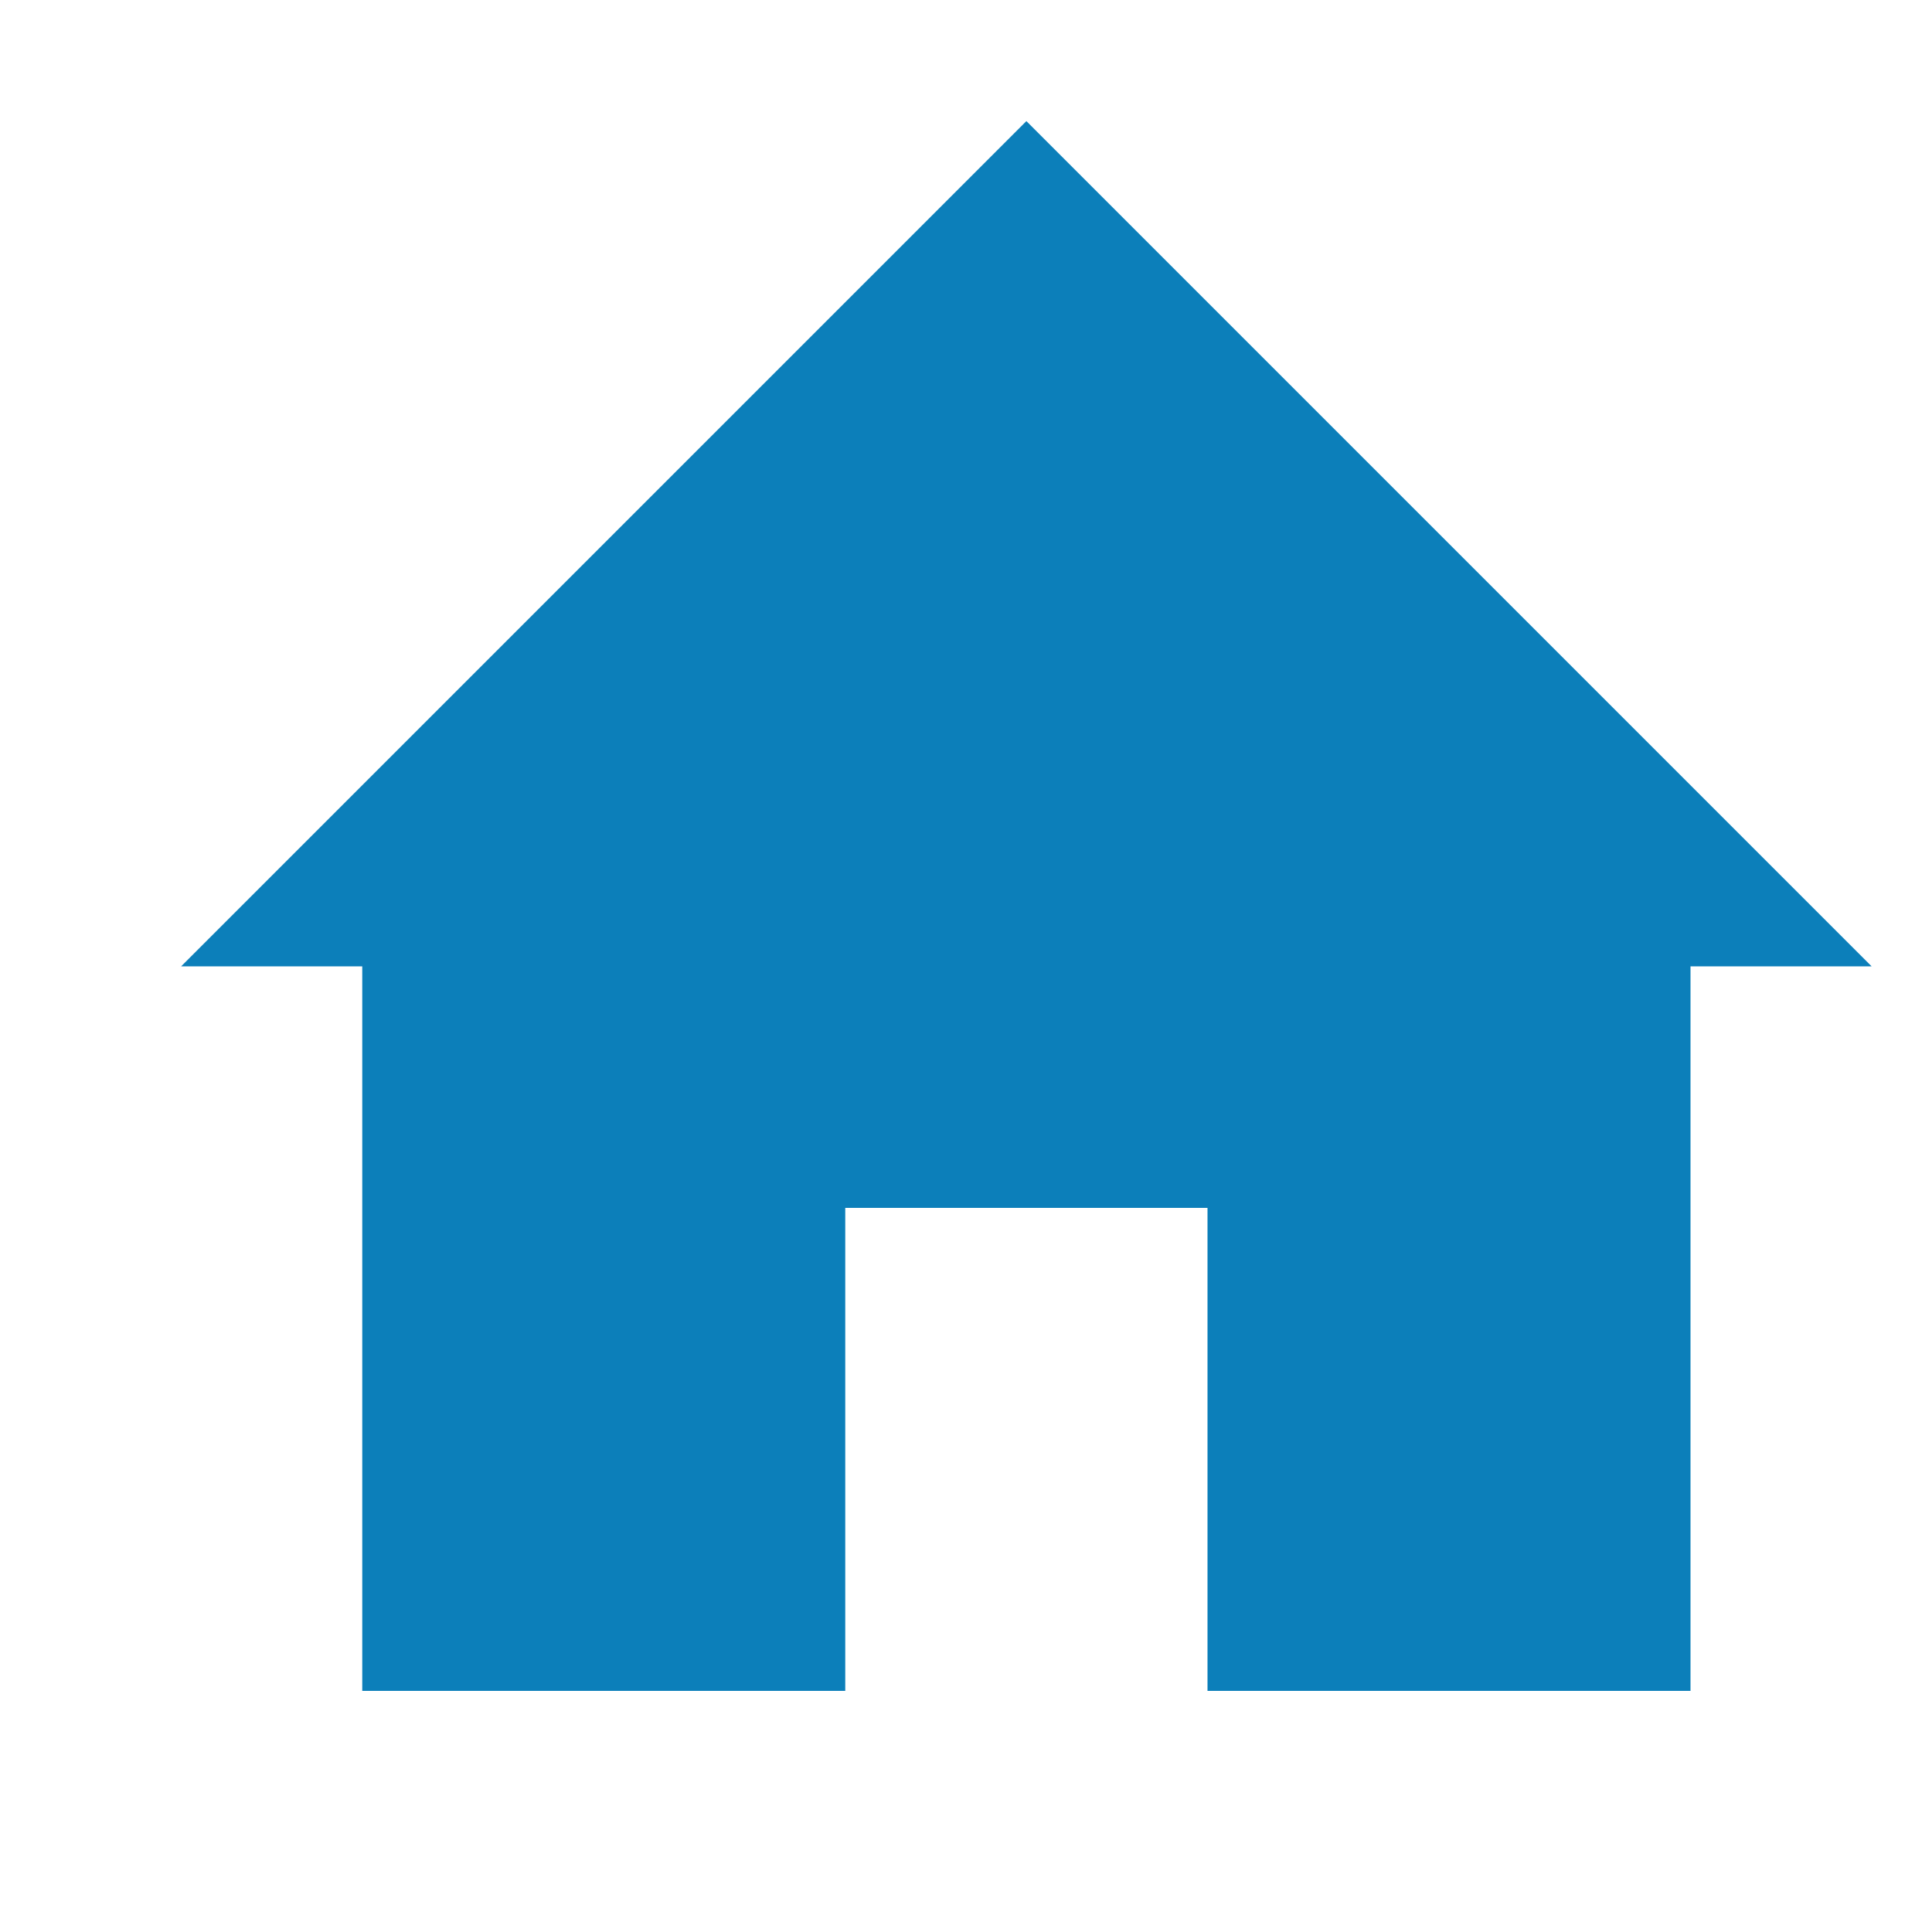
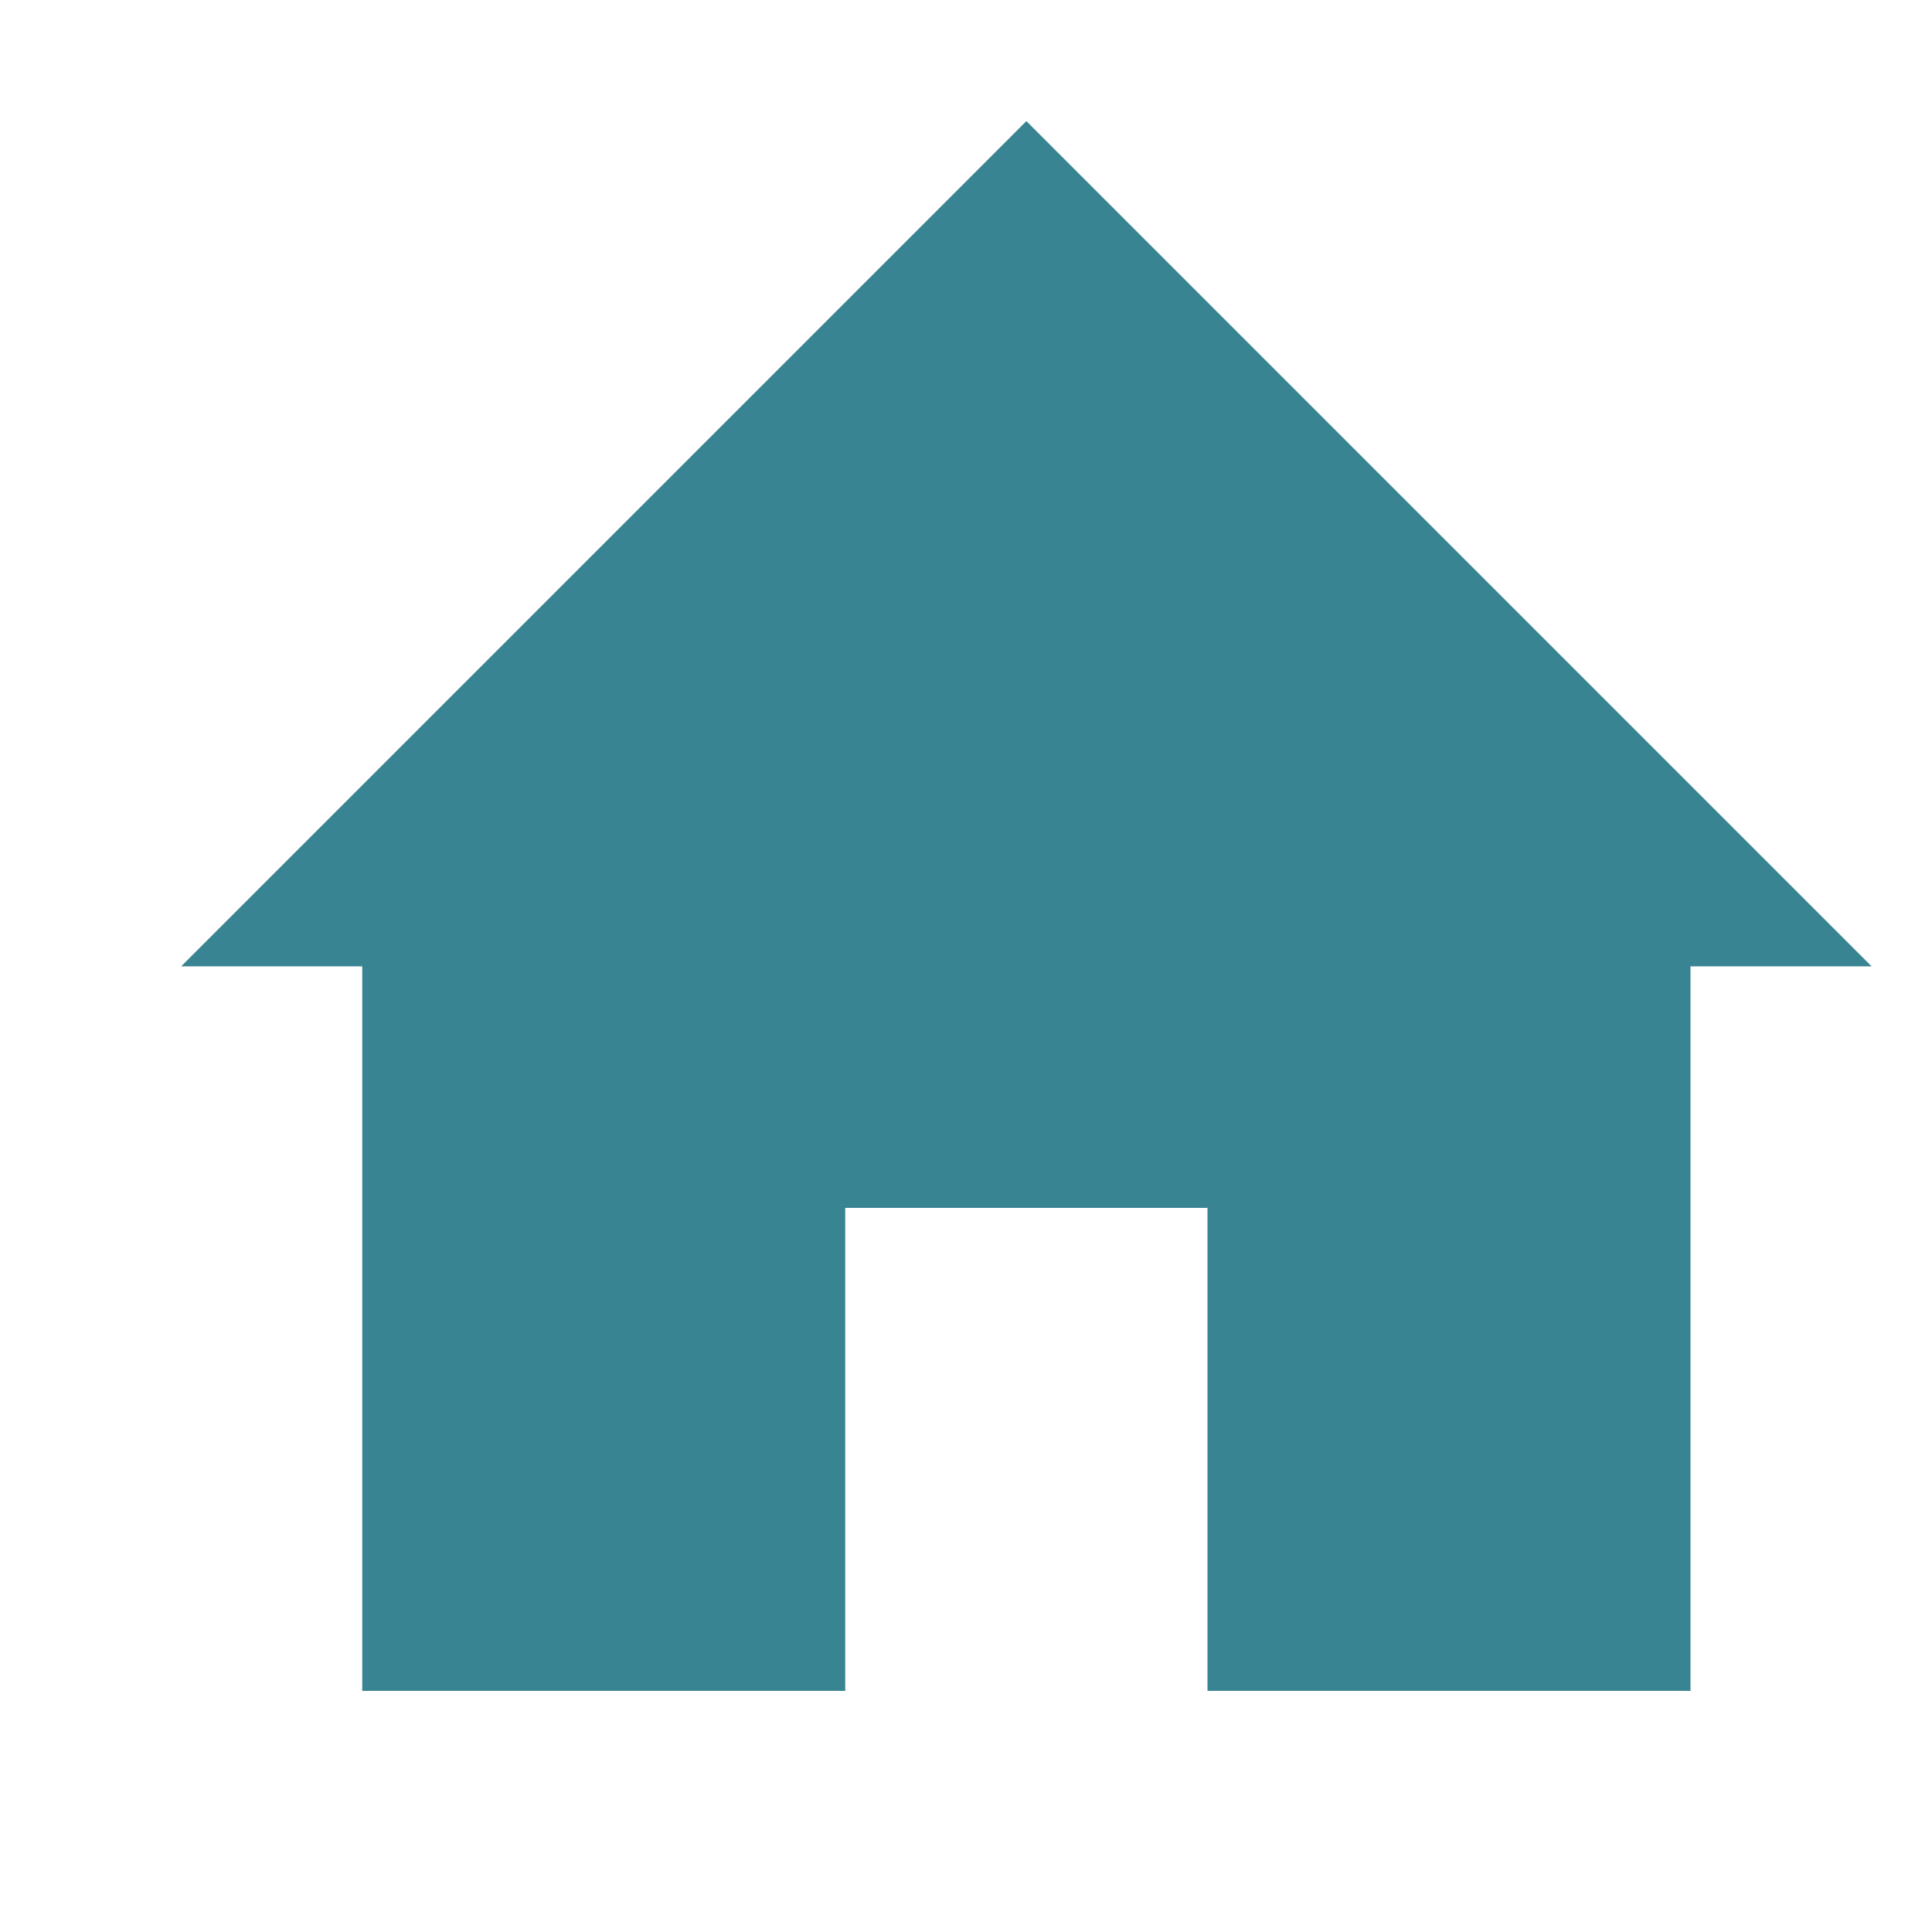
- <svg xmlns="http://www.w3.org/2000/svg" xmlns:ns1="http://www.openswatchbook.org/uri/2009/osb" height="16" id="svg7384" style="enable-background:new" version="1.1" width="16">
+ <svg xmlns="http://www.w3.org/2000/svg" xmlns:ns1="http://www.openswatchbook.org/uri/2009/osb" xmlns:xlink="http://www.w3.org/1999/xlink" height="16" id="svg7384" style="enable-background:new" version="1.1" width="16">
  <defs id="defs7386">
    <linearGradient id="linearGradient5606" ns1:paint="solid">
      <stop id="stop5608" offset="0" style="stop-color:#000000;stop-opacity:1;" />
    </linearGradient>
    <filter color-interpolation-filters="sRGB" id="filter7554">
      <feBlend id="feBlend7556" in2="BackgroundImage" mode="darken" />
    </filter>
+     <clipPath id="clipPath3855" clipPathUnits="userSpaceOnUse">
+       <path style="color:#000000;display:inline;overflow:visible;visibility:visible;fill:#c95724;fill-opacity:1;fill-rule:evenodd;stroke:none;stroke-width:1;marker:none;enable-background:accumulate" d="m 69.625,122.194 -20,17 -6.781,-5.75 0,151.4 -8.562,138.594 c -1.368,22.118 17.84,40 40,40 l 375.719,0 c 22.16,0 41.368,-17.882 40,-40 l -8.562,-138.594 0,-152.806 -11.594,-9.844 -20.031,17 -20.031,-17 -20.031,17 -20,-17 -20.031,17 -20.031,-17 -20,17 -20.031,-17 -20.031,17 -19.906,-16.906 -19.906,16.906 -20,-17 -20.031,17 -20.031,-17 -20,17 -20.031,-17 -20.031,17 -20,-17 -20.031,17 z" id="path3857" />
+     </clipPath>
+     <clipPath id="clipPath-934514917-5">
+       <g transform="translate(0,-1004.362)" id="g17-0">
+         <path d="m -24,13 c 0,1.105 -0.672,2 -1.5,2 -0.828,0 -1.5,-0.895 -1.5,-2 0,-1.105 0.672,-2 1.5,-2 0.828,0 1.5,0.895 1.5,2 z" transform="matrix(15.33333,0,0,11.5,415,878.8622)" id="path19-1" style="fill:#1890d0" />
+       </g>
+     </clipPath>
+     <clipPath id="clipPath-926608780-7">
+       <g transform="translate(0,-1004.362)" id="g12-2">
+         <path d="m -24,13 c 0,1.105 -0.672,2 -1.5,2 -0.828,0 -1.5,-0.895 -1.5,-2 0,-1.105 0.672,-2 1.5,-2 0.828,0 1.5,0.895 1.5,2 z" transform="matrix(15.33333,0,0,11.5,415,878.8622)" id="path14-1" style="fill:#1890d0" />
+       </g>
+     </clipPath>
+     <clipPath id="clipPath-934514917">
+       <g transform="translate(0,-1004.362)" id="g17">
+         <path d="m -24,13 c 0,1.105 -0.672,2 -1.5,2 -0.828,0 -1.5,-0.895 -1.5,-2 0,-1.105 0.672,-2 1.5,-2 0.828,0 1.5,0.895 1.5,2 z" transform="matrix(15.33333,0,0,11.5,415,878.8622)" id="path19" style="fill:#1890d0" />
+       </g>
+     </clipPath>
+     <clipPath id="clipPath-926608780">
+       <g transform="translate(0,-1004.362)" id="g12">
+         <path d="m -24,13 c 0,1.105 -0.672,2 -1.5,2 -0.828,0 -1.5,-0.895 -1.5,-2 0,-1.105 0.672,-2 1.5,-2 0.828,0 1.5,0.895 1.5,2 z" transform="matrix(15.33333,0,0,11.5,415,878.8622)" id="path14" style="fill:#1890d0" />
+       </g>
+     </clipPath>
+     <linearGradient id="linearGradient3764" x1="1" x2="47" gradientUnits="userSpaceOnUse" gradientTransform="matrix(0,-1,1,0,-2e-6,48)">
+       <stop stop-color="#5eb6e8" stop-opacity="1" id="stop7" />
+       <stop offset="1" stop-color="#70bdea" stop-opacity="1" id="stop9" />
+     </linearGradient>
+     <clipPath clipPathUnits="userSpaceOnUse" id="clipPath3890">
+       <g style="fill:#fb803b;fill-opacity:1" id="g3892" transform="translate(-169.089,-42.45523)">
+         <path style="color:#000000;display:inline;overflow:visible;visibility:visible;fill:#fb803b;fill-opacity:1;fill-rule:evenodd;stroke:none;stroke-width:16;marker:none;enable-background:accumulate" d="m 167.981,661.406 c -16.305,0 -29.498,13.194 -29.498,29.5 2.499,19.585 -4.023,20.627 -19.9,29.963 -16.552,11.956 -19.404,11.998 -35.819,2.343 -14.12,-8.153 -32.115,-3.352 -40.267,10.77 l -12.174,21.07 c -8.152,14.12 -3.351,32.114 10.769,40.266 18.087,7.498 15.503,14.06 15.686,32.31 2.064,20.358 0.983,22.992 -15.686,32.305 -14.12,8.153 -18.922,25.679 -10.769,39.8 l 12.174,21.069 c 8.152,14.121 26.147,18.922 40.267,10.77 15.876,-11.735 19.947,-6.528 35.819,2.81 18.036,8.446 19.9,10.931 19.9,29.498 0,16.305 13.193,29.499 29.498,29.499 l 24.348,0 c 16.305,0 29.498,-13.194 29.498,-29.499 -2.511,-19.281 4.353,-20.404 19.9,-29.732 16.539,-12.133 19.324,-12.278 35.819,-2.575 14.12,8.152 32.115,3.351 40.267,-10.77 l 12.174,-21.069 c 8.152,-14.122 3.351,-31.647 -10.769,-39.8 -18.088,-7.496 -15.503,-14.058 -15.686,-32.305 -2.064,-20.36 -0.983,-22.994 15.685,-32.31 14.12,-8.152 18.922,-26.147 10.769,-40.266 l -12.174,-21.07 c -8.152,-14.122 -26.147,-18.923 -40.267,-10.77 -15.85,12.207 -19.744,7.113 -35.819,-2.343 -18.292,-8.525 -19.9,-11.152 -19.9,-29.963 0,-16.305 -13.193,-29.5 -29.498,-29.5 z" id="path3894" />
+         <path id="path3896" d="m 167.981,661.406 c -16.305,0 -29.498,13.194 -29.498,29.5 2.499,19.585 -4.023,20.627 -19.9,29.963 -16.552,11.956 -19.404,11.998 -35.819,2.343 -14.12,-8.153 -32.115,-3.352 -40.267,10.77 l -12.174,21.07 c -8.152,14.12 -3.351,32.114 10.769,40.266 18.087,7.498 15.503,14.06 15.686,32.31 2.064,20.358 0.983,22.992 -15.686,32.305 -14.12,8.153 -18.922,25.679 -10.769,39.8 l 12.174,21.069 c 8.152,14.121 26.147,18.922 40.267,10.77 15.876,-11.735 19.947,-6.528 35.819,2.81 18.036,8.446 19.9,10.931 19.9,29.498 0,16.305 13.193,29.499 29.498,29.499 l 24.348,0 c 16.305,0 29.498,-13.194 29.498,-29.499 -2.511,-19.281 4.353,-20.404 19.9,-29.732 16.539,-12.133 19.324,-12.278 35.819,-2.575 14.12,8.152 32.115,3.351 40.267,-10.77 l 12.174,-21.069 c 8.152,-14.122 3.351,-31.647 -10.769,-39.8 -18.088,-7.496 -15.503,-14.058 -15.686,-32.305 -2.064,-20.36 -0.983,-22.994 15.685,-32.31 14.12,-8.152 18.922,-26.147 10.769,-40.266 l -12.174,-21.07 c -8.152,-14.122 -26.147,-18.923 -40.267,-10.77 -15.85,12.207 -19.744,7.113 -35.819,-2.343 -18.292,-8.525 -19.9,-11.152 -19.9,-29.963 0,-16.305 -13.193,-29.5 -29.498,-29.5 z" style="color:#000000;display:inline;overflow:visible;visibility:visible;fill:#fb803b;fill-opacity:1;fill-rule:evenodd;stroke:none;stroke-width:16;marker:none;enable-background:accumulate" />
+         <path style="color:#000000;display:inline;overflow:visible;visibility:visible;fill:#fb803b;fill-opacity:1;fill-rule:evenodd;stroke:none;stroke-width:16;marker:none;enable-background:accumulate" d="m 167.981,661.406 c -16.305,0 -29.498,13.194 -29.498,29.5 2.499,19.585 -4.023,20.627 -19.9,29.963 -16.552,11.956 -19.404,11.998 -35.819,2.343 -14.12,-8.153 -32.115,-3.352 -40.267,10.77 l -12.174,21.07 c -8.152,14.12 -3.351,32.114 10.769,40.266 18.087,7.498 15.503,14.06 15.686,32.31 2.064,20.358 0.983,22.992 -15.686,32.305 -14.12,8.153 -18.922,25.679 -10.769,39.8 l 12.174,21.069 c 8.152,14.121 26.147,18.922 40.267,10.77 15.876,-11.735 19.947,-6.528 35.819,2.81 18.036,8.446 19.9,10.931 19.9,29.498 0,16.305 13.193,29.499 29.498,29.499 l 24.348,0 c 16.305,0 29.498,-13.194 29.498,-29.499 -2.511,-19.281 4.353,-20.404 19.9,-29.732 16.539,-12.133 19.324,-12.278 35.819,-2.575 14.12,8.152 32.115,3.351 40.267,-10.77 l 12.174,-21.069 c 8.152,-14.122 3.351,-31.647 -10.769,-39.8 -18.088,-7.496 -15.503,-14.058 -15.686,-32.305 -2.064,-20.36 -0.983,-22.994 15.685,-32.31 14.12,-8.152 18.922,-26.147 10.769,-40.266 l -12.174,-21.07 c -8.152,-14.122 -26.147,-18.923 -40.267,-10.77 -15.85,12.207 -19.744,7.113 -35.819,-2.343 -18.292,-8.525 -19.9,-11.152 -19.9,-29.963 0,-16.305 -13.193,-29.5 -29.498,-29.5 z" id="path3898" />
+       </g>
+     </clipPath>
+     <clipPath clipPathUnits="userSpaceOnUse" id="clipPath3872">
+       <path style="color:#000000;display:inline;overflow:visible;visibility:visible;fill:#fb803b;fill-opacity:1;fill-rule:evenodd;stroke:none;stroke-width:16;marker:none;enable-background:accumulate" d="m 302.909,244.008 c -7.955,0 -14.392,6.438 -14.392,14.393 1.22,9.556 -1.963,10.064 -9.709,14.619 -8.076,5.833 -9.468,5.854 -17.476,1.143 -6.889,-3.978 -15.669,-1.635 -19.647,5.255 l -5.94,10.28 c -3.978,6.889 -1.635,15.669 5.254,19.646 8.825,3.658 7.564,6.86 7.653,15.764 1.007,9.933 0.48,11.218 -7.653,15.762 -6.889,3.978 -9.232,12.529 -5.254,19.419 l 5.94,10.28 c 3.978,6.89 12.757,9.232 19.647,5.255 7.746,-5.725 9.732,-3.185 17.476,1.371 8.8,4.121 9.709,5.333 9.709,14.392 0,7.955 6.437,14.393 14.392,14.393 l 11.879,0 c 7.955,0 14.392,-6.438 14.392,-14.393 -1.225,-9.407 2.124,-9.955 9.709,-14.507 8.069,-5.92 9.428,-5.99 17.476,-1.257 6.889,3.978 15.669,1.635 19.647,-5.255 l 5.94,-10.28 c 3.978,-6.89 1.635,-15.441 -5.254,-19.419 -8.825,-3.657 -7.564,-6.859 -7.653,-15.762 -1.007,-9.934 -0.479,-11.219 7.653,-15.764 6.89,-3.978 9.232,-12.757 5.254,-19.646 l -5.94,-10.28 c -3.978,-6.89 -12.757,-9.233 -19.647,-5.255 -7.733,5.956 -9.634,3.471 -17.476,-1.143 -8.925,-4.159 -9.709,-5.441 -9.709,-14.619 0,-7.956 -6.437,-14.393 -14.392,-14.393 z" id="path3874" />
+     </clipPath>
+     <clipPath clipPathUnits="userSpaceOnUse" id="clipPath3845">
+       <path id="path3847" d="m 416.183,301.685 0,162.276 c 0,8.706 -7.009,15.714 -15.714,15.714 l -240.147,0 c -8.706,0 -15.714,-7.009 -15.714,-15.714 l 0,-162.276 z" style="color:#000000;display:inline;overflow:visible;visibility:visible;fill:#ce8757;fill-opacity:1;fill-rule:evenodd;stroke:none;stroke-width:46.6;marker:none;enable-background:accumulate" />
+     </clipPath>
+     <linearGradient xlink:href="#linearGradient3837" id="linearGradient3835" x1="-522.857" y1="15.664" x2="402.874" y2="464.236" gradientUnits="userSpaceOnUse" />
+     <clipPath id="clipPath3891" clipPathUnits="userSpaceOnUse">
+       <path style="color:#000000;display:inline;overflow:visible;visibility:visible;fill:#385a5a;fill-opacity:1;fill-rule:evenodd;stroke:none;stroke-width:16;marker:none;enable-background:accumulate" d="m 14.93,1019.952 c -1.088,0 -1.969,0.881 -1.969,1.969 0.167,1.307 -0.269,1.377 -1.328,2 -1.105,0.798 -1.295,0.801 -2.391,0.156 -0.942,-0.544 -2.143,-0.224 -2.688,0.719 l -0.812,1.406 c -0.544,0.942 -0.224,2.143 0.719,2.688 1.207,0.5 1.035,0.938 1.047,2.156 0.138,1.359 0.066,1.535 -1.047,2.156 -0.942,0.544 -1.263,1.714 -0.719,2.656 l 0.812,1.406 c 0.544,0.942 1.745,1.263 2.688,0.719 1.06,-0.783 1.331,-0.436 2.391,0.188 1.204,0.564 1.328,0.73 1.328,1.969 0,1.088 0.881,1.969 1.969,1.969 l 1.625,0 c 1.088,0 1.969,-0.881 1.969,-1.969 -0.168,-1.287 0.29,-1.362 1.328,-1.984 1.104,-0.81 1.29,-0.82 2.391,-0.172 0.942,0.544 2.143,0.224 2.688,-0.719 l 0.812,-1.406 c 0.544,-0.943 0.224,-2.112 -0.719,-2.656 -1.207,-0.5 -1.035,-0.938 -1.047,-2.156 -0.138,-1.359 -0.066,-1.535 1.047,-2.156 0.942,-0.544 1.263,-1.745 0.719,-2.688 l -0.812,-1.406 c -0.544,-0.943 -1.745,-1.263 -2.688,-0.719 -1.058,0.815 -1.318,0.475 -2.391,-0.156 -1.221,-0.569 -1.328,-0.744 -1.328,-2 0,-1.088 -0.881,-1.969 -1.969,-1.969 z" id="path3893" />
+     </clipPath>
+     <linearGradient id="linearGradient3783-6">
+       <stop id="stop3785-8" offset="0" style="stop-color:#000000;stop-opacity:1;" />
+       <stop id="stop3787-8" offset="1" style="stop-color:#fb5549;stop-opacity:0;" />
+     </linearGradient>
+     <linearGradient gradientUnits="userSpaceOnUse" y2="1369.831" x2="-1068.817" y1="379.882" x1="-3045.61" id="linearGradient3789-6" xlink:href="#linearGradient3783-6" />
+     <clipPath id="clipPath3793-8" clipPathUnits="userSpaceOnUse">
+       <circle r="762.857" cy="872.362" cx="-1700" style="fill:#fb5549;fill-opacity:1;fill-rule:evenodd;stroke:none" id="path3795-3" />
+     </clipPath>
+     <clipPath clipPathUnits="userSpaceOnUse" id="clipPath3899">
+       <path id="path3901" d="m 54.286,83.429 407.143,0 c 16.62,0 30,13.38 30,30 0,48.333 -4.286,96.667 -4.286,145 l 0,145 c 0,16.62 -13.38,30 -30,30 l -397.143,0 c -16.62,0 -30,-13.38 -30,-30 l 0,-145 c 0,-48.333 -5.714,-96.667 -5.714,-145 0,-16.62 13.38,-30 30,-30 z" style="color:#000000;display:inline;overflow:visible;visibility:visible;fill:#1cc1c1;fill-opacity:1;fill-rule:evenodd;stroke:none;stroke-width:46.6;marker:none;enable-background:accumulate" />
+     </clipPath>
+     <linearGradient xlink:href="#linearGradient3889" id="linearGradient3895" x1="-217.5" y1="-22.843" x2="470.714" y2="420.014" gradientUnits="userSpaceOnUse" />
+     <clipPath clipPathUnits="userSpaceOnUse" id="clipPath3793">
+       <circle r="762.857" cy="872.362" cx="-1700" id="path3795" style="fill:#fb5549;fill-opacity:1;fill-rule:evenodd;stroke:none" />
+     </clipPath>
+     <linearGradient id="linearGradient3889">
+       <stop style="stop-color:#000000;stop-opacity:1;" offset="0" id="stop3891" />
+       <stop style="stop-color:#000000;stop-opacity:0;" offset="1" id="stop3893" />
+     </linearGradient>
+     <linearGradient id="linearGradient3837">
+       <stop id="stop3839" offset="0" style="stop-color:#000000;stop-opacity:0.648" />
+       <stop id="stop3841" offset="1" style="stop-color:#000000;stop-opacity:0;" />
+     </linearGradient>
+     <clipPath clipPathUnits="userSpaceOnUse" id="clipPath3855-6">
+       <path id="path3857-7" d="m 69.625,122.194 -20,17 -6.781,-5.75 0,151.4 -8.562,138.594 c -1.368,22.118 17.84,40 40,40 l 375.719,0 c 22.16,0 41.368,-17.882 40,-40 l -8.562,-138.594 0,-152.806 -11.594,-9.844 -20.031,17 -20.031,-17 -20.031,17 -20,-17 -20.031,17 -20.031,-17 -20,17 -20.031,-17 -20.031,17 -19.906,-16.906 -19.906,16.906 -20,-17 -20.031,17 -20.031,-17 -20,17 -20.031,-17 -20.031,17 -20,-17 -20.031,17 z" style="color:#000000;display:inline;overflow:visible;visibility:visible;fill:#c95724;fill-opacity:1;fill-rule:evenodd;stroke:none;stroke-width:1;marker:none;enable-background:accumulate" />
+     </clipPath>
+     <clipPath id="clipPath-934514917-5-3">
+       <g id="g17-0-8" transform="translate(0,-1004.362)">
+         <path style="fill:#1890d0" id="path19-1-8" transform="matrix(15.33333,0,0,11.5,415,878.8622)" d="m -24,13 c 0,1.105 -0.672,2 -1.5,2 -0.828,0 -1.5,-0.895 -1.5,-2 0,-1.105 0.672,-2 1.5,-2 0.828,0 1.5,0.895 1.5,2 z" />
+       </g>
+     </clipPath>
+     <clipPath id="clipPath-926608780-7-0">
+       <g id="g12-2-5" transform="translate(0,-1004.362)">
+         <path style="fill:#1890d0" id="path14-1-7" transform="matrix(15.33333,0,0,11.5,415,878.8622)" d="m -24,13 c 0,1.105 -0.672,2 -1.5,2 -0.828,0 -1.5,-0.895 -1.5,-2 0,-1.105 0.672,-2 1.5,-2 0.828,0 1.5,0.895 1.5,2 z" />
+       </g>
+     </clipPath>
+     <clipPath id="clipPath-934514917-0">
+       <g id="g17-1" transform="translate(0,-1004.362)">
+         <path style="fill:#1890d0" id="path19-4" transform="matrix(15.33333,0,0,11.5,415,878.8622)" d="m -24,13 c 0,1.105 -0.672,2 -1.5,2 -0.828,0 -1.5,-0.895 -1.5,-2 0,-1.105 0.672,-2 1.5,-2 0.828,0 1.5,0.895 1.5,2 z" />
+       </g>
+     </clipPath>
+     <clipPath id="clipPath-926608780-9">
+       <g id="g12-3" transform="translate(0,-1004.362)">
+         <path style="fill:#1890d0" id="path14-6" transform="matrix(15.33333,0,0,11.5,415,878.8622)" d="m -24,13 c 0,1.105 -0.672,2 -1.5,2 -0.828,0 -1.5,-0.895 -1.5,-2 0,-1.105 0.672,-2 1.5,-2 0.828,0 1.5,0.895 1.5,2 z" />
+       </g>
+     </clipPath>
+     <linearGradient gradientTransform="matrix(0,-1,1,0,-2e-6,48)" gradientUnits="userSpaceOnUse" x2="47" x1="1" id="linearGradient3764-9">
+       <stop id="stop7-9" stop-opacity="1" stop-color="#5eb6e8" />
+       <stop id="stop9-9" stop-opacity="1" stop-color="#70bdea" offset="1" />
+     </linearGradient>
+     <clipPath id="clipPath3890-8" clipPathUnits="userSpaceOnUse">
+       <g transform="translate(-169.089,-42.45523)" id="g3892-7" style="fill:#fb803b;fill-opacity:1">
+         <path id="path3894-9" d="m 167.981,661.406 c -16.305,0 -29.498,13.194 -29.498,29.5 2.499,19.585 -4.023,20.627 -19.9,29.963 -16.552,11.956 -19.404,11.998 -35.819,2.343 -14.12,-8.153 -32.115,-3.352 -40.267,10.77 l -12.174,21.07 c -8.152,14.12 -3.351,32.114 10.769,40.266 18.087,7.498 15.503,14.06 15.686,32.31 2.064,20.358 0.983,22.992 -15.686,32.305 -14.12,8.153 -18.922,25.679 -10.769,39.8 l 12.174,21.069 c 8.152,14.121 26.147,18.922 40.267,10.77 15.876,-11.735 19.947,-6.528 35.819,2.81 18.036,8.446 19.9,10.931 19.9,29.498 0,16.305 13.193,29.499 29.498,29.499 l 24.348,0 c 16.305,0 29.498,-13.194 29.498,-29.499 -2.511,-19.281 4.353,-20.404 19.9,-29.732 16.539,-12.133 19.324,-12.278 35.819,-2.575 14.12,8.152 32.115,3.351 40.267,-10.77 l 12.174,-21.069 c 8.152,-14.122 3.351,-31.647 -10.769,-39.8 -18.088,-7.496 -15.503,-14.058 -15.686,-32.305 -2.064,-20.36 -0.983,-22.994 15.685,-32.31 14.12,-8.152 18.922,-26.147 10.769,-40.266 l -12.174,-21.07 c -8.152,-14.122 -26.147,-18.923 -40.267,-10.77 -15.85,12.207 -19.744,7.113 -35.819,-2.343 -18.292,-8.525 -19.9,-11.152 -19.9,-29.963 0,-16.305 -13.193,-29.5 -29.498,-29.5 z" style="color:#000000;display:inline;overflow:visible;visibility:visible;fill:#fb803b;fill-opacity:1;fill-rule:evenodd;stroke:none;stroke-width:16;marker:none;enable-background:accumulate" />
+         <path style="color:#000000;display:inline;overflow:visible;visibility:visible;fill:#fb803b;fill-opacity:1;fill-rule:evenodd;stroke:none;stroke-width:16;marker:none;enable-background:accumulate" d="m 167.981,661.406 c -16.305,0 -29.498,13.194 -29.498,29.5 2.499,19.585 -4.023,20.627 -19.9,29.963 -16.552,11.956 -19.404,11.998 -35.819,2.343 -14.12,-8.153 -32.115,-3.352 -40.267,10.77 l -12.174,21.07 c -8.152,14.12 -3.351,32.114 10.769,40.266 18.087,7.498 15.503,14.06 15.686,32.31 2.064,20.358 0.983,22.992 -15.686,32.305 -14.12,8.153 -18.922,25.679 -10.769,39.8 l 12.174,21.069 c 8.152,14.121 26.147,18.922 40.267,10.77 15.876,-11.735 19.947,-6.528 35.819,2.81 18.036,8.446 19.9,10.931 19.9,29.498 0,16.305 13.193,29.499 29.498,29.499 l 24.348,0 c 16.305,0 29.498,-13.194 29.498,-29.499 -2.511,-19.281 4.353,-20.404 19.9,-29.732 16.539,-12.133 19.324,-12.278 35.819,-2.575 14.12,8.152 32.115,3.351 40.267,-10.77 l 12.174,-21.069 c 8.152,-14.122 3.351,-31.647 -10.769,-39.8 -18.088,-7.496 -15.503,-14.058 -15.686,-32.305 -2.064,-20.36 -0.983,-22.994 15.685,-32.31 14.12,-8.152 18.922,-26.147 10.769,-40.266 l -12.174,-21.07 c -8.152,-14.122 -26.147,-18.923 -40.267,-10.77 -15.85,12.207 -19.744,7.113 -35.819,-2.343 -18.292,-8.525 -19.9,-11.152 -19.9,-29.963 0,-16.305 -13.193,-29.5 -29.498,-29.5 z" id="path3896-9" />
+         <path id="path3898-4" d="m 167.981,661.406 c -16.305,0 -29.498,13.194 -29.498,29.5 2.499,19.585 -4.023,20.627 -19.9,29.963 -16.552,11.956 -19.404,11.998 -35.819,2.343 -14.12,-8.153 -32.115,-3.352 -40.267,10.77 l -12.174,21.07 c -8.152,14.12 -3.351,32.114 10.769,40.266 18.087,7.498 15.503,14.06 15.686,32.31 2.064,20.358 0.983,22.992 -15.686,32.305 -14.12,8.153 -18.922,25.679 -10.769,39.8 l 12.174,21.069 c 8.152,14.121 26.147,18.922 40.267,10.77 15.876,-11.735 19.947,-6.528 35.819,2.81 18.036,8.446 19.9,10.931 19.9,29.498 0,16.305 13.193,29.499 29.498,29.499 l 24.348,0 c 16.305,0 29.498,-13.194 29.498,-29.499 -2.511,-19.281 4.353,-20.404 19.9,-29.732 16.539,-12.133 19.324,-12.278 35.819,-2.575 14.12,8.152 32.115,3.351 40.267,-10.77 l 12.174,-21.069 c 8.152,-14.122 3.351,-31.647 -10.769,-39.8 -18.088,-7.496 -15.503,-14.058 -15.686,-32.305 -2.064,-20.36 -0.983,-22.994 15.685,-32.31 14.12,-8.152 18.922,-26.147 10.769,-40.266 l -12.174,-21.07 c -8.152,-14.122 -26.147,-18.923 -40.267,-10.77 -15.85,12.207 -19.744,7.113 -35.819,-2.343 -18.292,-8.525 -19.9,-11.152 -19.9,-29.963 0,-16.305 -13.193,-29.5 -29.498,-29.5 z" style="color:#000000;display:inline;overflow:visible;visibility:visible;fill:#fb803b;fill-opacity:1;fill-rule:evenodd;stroke:none;stroke-width:16;marker:none;enable-background:accumulate" />
+       </g>
+     </clipPath>
+     <clipPath id="clipPath3872-2" clipPathUnits="userSpaceOnUse">
+       <path id="path3874-6" d="m 302.909,244.008 c -7.955,0 -14.392,6.438 -14.392,14.393 1.22,9.556 -1.963,10.064 -9.709,14.619 -8.076,5.833 -9.468,5.854 -17.476,1.143 -6.889,-3.978 -15.669,-1.635 -19.647,5.255 l -5.94,10.28 c -3.978,6.889 -1.635,15.669 5.254,19.646 8.825,3.658 7.564,6.86 7.653,15.764 1.007,9.933 0.48,11.218 -7.653,15.762 -6.889,3.978 -9.232,12.529 -5.254,19.419 l 5.94,10.28 c 3.978,6.89 12.757,9.232 19.647,5.255 7.746,-5.725 9.732,-3.185 17.476,1.371 8.8,4.121 9.709,5.333 9.709,14.392 0,7.955 6.437,14.393 14.392,14.393 l 11.879,0 c 7.955,0 14.392,-6.438 14.392,-14.393 -1.225,-9.407 2.124,-9.955 9.709,-14.507 8.069,-5.92 9.428,-5.99 17.476,-1.257 6.889,3.978 15.669,1.635 19.647,-5.255 l 5.94,-10.28 c 3.978,-6.89 1.635,-15.441 -5.254,-19.419 -8.825,-3.657 -7.564,-6.859 -7.653,-15.762 -1.007,-9.934 -0.479,-11.219 7.653,-15.764 6.89,-3.978 9.232,-12.757 5.254,-19.646 l -5.94,-10.28 c -3.978,-6.89 -12.757,-9.233 -19.647,-5.255 -7.733,5.956 -9.634,3.471 -17.476,-1.143 -8.925,-4.159 -9.709,-5.441 -9.709,-14.619 0,-7.956 -6.437,-14.393 -14.392,-14.393 z" style="color:#000000;display:inline;overflow:visible;visibility:visible;fill:#fb803b;fill-opacity:1;fill-rule:evenodd;stroke:none;stroke-width:16;marker:none;enable-background:accumulate" />
+     </clipPath>
+     <clipPath id="clipPath3845-0" clipPathUnits="userSpaceOnUse">
+       <path style="color:#000000;display:inline;overflow:visible;visibility:visible;fill:#ce8757;fill-opacity:1;fill-rule:evenodd;stroke:none;stroke-width:46.6;marker:none;enable-background:accumulate" d="m 416.183,301.685 0,162.276 c 0,8.706 -7.009,15.714 -15.714,15.714 l -240.147,0 c -8.706,0 -15.714,-7.009 -15.714,-15.714 l 0,-162.276 z" id="path3847-7" />
+     </clipPath>
+     <clipPath clipPathUnits="userSpaceOnUse" id="clipPath3891-5">
+       <path id="path3893-8" d="m 14.93,1019.952 c -1.088,0 -1.969,0.881 -1.969,1.969 0.167,1.307 -0.269,1.377 -1.328,2 -1.105,0.798 -1.295,0.801 -2.391,0.156 -0.942,-0.544 -2.143,-0.224 -2.688,0.719 l -0.812,1.406 c -0.544,0.942 -0.224,2.143 0.719,2.688 1.207,0.5 1.035,0.938 1.047,2.156 0.138,1.359 0.066,1.535 -1.047,2.156 -0.942,0.544 -1.263,1.714 -0.719,2.656 l 0.812,1.406 c 0.544,0.942 1.745,1.263 2.688,0.719 1.06,-0.783 1.331,-0.436 2.391,0.188 1.204,0.564 1.328,0.73 1.328,1.969 0,1.088 0.881,1.969 1.969,1.969 l 1.625,0 c 1.088,0 1.969,-0.881 1.969,-1.969 -0.168,-1.287 0.29,-1.362 1.328,-1.984 1.104,-0.81 1.29,-0.82 2.391,-0.172 0.942,0.544 2.143,0.224 2.688,-0.719 l 0.812,-1.406 c 0.544,-0.943 0.224,-2.112 -0.719,-2.656 -1.207,-0.5 -1.035,-0.938 -1.047,-2.156 -0.138,-1.359 -0.066,-1.535 1.047,-2.156 0.942,-0.544 1.263,-1.745 0.719,-2.688 l -0.812,-1.406 c -0.544,-0.943 -1.745,-1.263 -2.688,-0.719 -1.058,0.815 -1.318,0.475 -2.391,-0.156 -1.221,-0.569 -1.328,-0.744 -1.328,-2 0,-1.088 -0.881,-1.969 -1.969,-1.969 z" style="color:#000000;display:inline;overflow:visible;visibility:visible;fill:#385a5a;fill-opacity:1;fill-rule:evenodd;stroke:none;stroke-width:16;marker:none;enable-background:accumulate" />
+     </clipPath>
+     <clipPath clipPathUnits="userSpaceOnUse" id="clipPath3793-8-0">
+       <circle r="762.857" cy="872.362" cx="-1700" id="path3795-3-8" style="fill:#fb5549;fill-opacity:1;fill-rule:evenodd;stroke:none" />
+     </clipPath>
+     <clipPath id="clipPath3899-0" clipPathUnits="userSpaceOnUse">
+       <path style="color:#000000;display:inline;overflow:visible;visibility:visible;fill:#1cc1c1;fill-opacity:1;fill-rule:evenodd;stroke:none;stroke-width:46.6;marker:none;enable-background:accumulate" d="m 54.286,83.429 407.143,0 c 16.62,0 30,13.38 30,30 0,48.333 -4.286,96.667 -4.286,145 l 0,145 c 0,16.62 -13.38,30 -30,30 l -397.143,0 c -16.62,0 -30,-13.38 -30,-30 l 0,-145 c 0,-48.333 -5.714,-96.667 -5.714,-145 0,-16.62 13.38,-30 30,-30 z" id="path3901-5" />
+     </clipPath>
+     <clipPath id="clipPath3793-9" clipPathUnits="userSpaceOnUse">
+       <circle r="762.857" cy="872.362" cx="-1700" style="fill:#fb5549;fill-opacity:1;fill-rule:evenodd;stroke:none" id="path3795-0" />
+     </clipPath>
+     <clipPath clipPathUnits="userSpaceOnUse" id="clipPath3855-2">
+       <path id="path3857-6" d="m 69.625,122.194 -20,17 -6.781,-5.75 0,151.4 -8.562,138.594 c -1.368,22.118 17.84,40 40,40 l 375.719,0 c 22.16,0 41.368,-17.882 40,-40 l -8.562,-138.594 0,-152.806 -11.594,-9.844 -20.031,17 -20.031,-17 -20.031,17 -20,-17 -20.031,17 -20.031,-17 -20,17 -20.031,-17 -20.031,17 -19.906,-16.906 -19.906,16.906 -20,-17 -20.031,17 -20.031,-17 -20,17 -20.031,-17 -20.031,17 -20,-17 -20.031,17 z" style="color:#000000;display:inline;overflow:visible;visibility:visible;fill:#c95724;fill-opacity:1;fill-rule:evenodd;stroke:none;stroke-width:1;marker:none;enable-background:accumulate" />
+     </clipPath>
+     <clipPath id="clipPath-934514917-5-8">
+       <g id="g17-0-6" transform="translate(0,-1004.362)">
+         <path style="fill:#1890d0" id="path19-1-9" transform="matrix(15.33333,0,0,11.5,415,878.8622)" d="m -24,13 c 0,1.105 -0.672,2 -1.5,2 -0.828,0 -1.5,-0.895 -1.5,-2 0,-1.105 0.672,-2 1.5,-2 0.828,0 1.5,0.895 1.5,2 z" />
+       </g>
+     </clipPath>
+     <clipPath id="clipPath-926608780-7-7">
+       <g id="g12-2-7" transform="translate(0,-1004.362)">
+         <path style="fill:#1890d0" id="path14-1-1" transform="matrix(15.33333,0,0,11.5,415,878.8622)" d="m -24,13 c 0,1.105 -0.672,2 -1.5,2 -0.828,0 -1.5,-0.895 -1.5,-2 0,-1.105 0.672,-2 1.5,-2 0.828,0 1.5,0.895 1.5,2 z" />
+       </g>
+     </clipPath>
+     <clipPath id="clipPath-934514917-7">
+       <g id="g17-4" transform="translate(0,-1004.362)">
+         <path style="fill:#1890d0" id="path19-8" transform="matrix(15.33333,0,0,11.5,415,878.8622)" d="m -24,13 c 0,1.105 -0.672,2 -1.5,2 -0.828,0 -1.5,-0.895 -1.5,-2 0,-1.105 0.672,-2 1.5,-2 0.828,0 1.5,0.895 1.5,2 z" />
+       </g>
+     </clipPath>
+     <clipPath id="clipPath-926608780-3">
+       <g id="g12-24" transform="translate(0,-1004.362)">
+         <path style="fill:#1890d0" id="path14-7" transform="matrix(15.33333,0,0,11.5,415,878.8622)" d="m -24,13 c 0,1.105 -0.672,2 -1.5,2 -0.828,0 -1.5,-0.895 -1.5,-2 0,-1.105 0.672,-2 1.5,-2 0.828,0 1.5,0.895 1.5,2 z" />
+       </g>
+     </clipPath>
+     <linearGradient gradientTransform="matrix(0,-1,1,0,-2e-6,48)" gradientUnits="userSpaceOnUse" x2="47" x1="1" id="linearGradient3764-0">
+       <stop id="stop7-0" stop-opacity="1" stop-color="#5eb6e8" />
+       <stop id="stop9-4" stop-opacity="1" stop-color="#70bdea" offset="1" />
+     </linearGradient>
+     <clipPath id="clipPath3890-9" clipPathUnits="userSpaceOnUse">
+       <g transform="translate(-169.089,-42.45523)" id="g3892-6" style="fill:#fb803b;fill-opacity:1">
+         <path id="path3894-3" d="m 167.981,661.406 c -16.305,0 -29.498,13.194 -29.498,29.5 2.499,19.585 -4.023,20.627 -19.9,29.963 -16.552,11.956 -19.404,11.998 -35.819,2.343 -14.12,-8.153 -32.115,-3.352 -40.267,10.77 l -12.174,21.07 c -8.152,14.12 -3.351,32.114 10.769,40.266 18.087,7.498 15.503,14.06 15.686,32.31 2.064,20.358 0.983,22.992 -15.686,32.305 -14.12,8.153 -18.922,25.679 -10.769,39.8 l 12.174,21.069 c 8.152,14.121 26.147,18.922 40.267,10.77 15.876,-11.735 19.947,-6.528 35.819,2.81 18.036,8.446 19.9,10.931 19.9,29.498 0,16.305 13.193,29.499 29.498,29.499 l 24.348,0 c 16.305,0 29.498,-13.194 29.498,-29.499 -2.511,-19.281 4.353,-20.404 19.9,-29.732 16.539,-12.133 19.324,-12.278 35.819,-2.575 14.12,8.152 32.115,3.351 40.267,-10.77 l 12.174,-21.069 c 8.152,-14.122 3.351,-31.647 -10.769,-39.8 -18.088,-7.496 -15.503,-14.058 -15.686,-32.305 -2.064,-20.36 -0.983,-22.994 15.685,-32.31 14.12,-8.152 18.922,-26.147 10.769,-40.266 l -12.174,-21.07 c -8.152,-14.122 -26.147,-18.923 -40.267,-10.77 -15.85,12.207 -19.744,7.113 -35.819,-2.343 -18.292,-8.525 -19.9,-11.152 -19.9,-29.963 0,-16.305 -13.193,-29.5 -29.498,-29.5 z" style="color:#000000;display:inline;overflow:visible;visibility:visible;fill:#fb803b;fill-opacity:1;fill-rule:evenodd;stroke:none;stroke-width:16;marker:none;enable-background:accumulate" />
+         <path style="color:#000000;display:inline;overflow:visible;visibility:visible;fill:#fb803b;fill-opacity:1;fill-rule:evenodd;stroke:none;stroke-width:16;marker:none;enable-background:accumulate" d="m 167.981,661.406 c -16.305,0 -29.498,13.194 -29.498,29.5 2.499,19.585 -4.023,20.627 -19.9,29.963 -16.552,11.956 -19.404,11.998 -35.819,2.343 -14.12,-8.153 -32.115,-3.352 -40.267,10.77 l -12.174,21.07 c -8.152,14.12 -3.351,32.114 10.769,40.266 18.087,7.498 15.503,14.06 15.686,32.31 2.064,20.358 0.983,22.992 -15.686,32.305 -14.12,8.153 -18.922,25.679 -10.769,39.8 l 12.174,21.069 c 8.152,14.121 26.147,18.922 40.267,10.77 15.876,-11.735 19.947,-6.528 35.819,2.81 18.036,8.446 19.9,10.931 19.9,29.498 0,16.305 13.193,29.499 29.498,29.499 l 24.348,0 c 16.305,0 29.498,-13.194 29.498,-29.499 -2.511,-19.281 4.353,-20.404 19.9,-29.732 16.539,-12.133 19.324,-12.278 35.819,-2.575 14.12,8.152 32.115,3.351 40.267,-10.77 l 12.174,-21.069 c 8.152,-14.122 3.351,-31.647 -10.769,-39.8 -18.088,-7.496 -15.503,-14.058 -15.686,-32.305 -2.064,-20.36 -0.983,-22.994 15.685,-32.31 14.12,-8.152 18.922,-26.147 10.769,-40.266 l -12.174,-21.07 c -8.152,-14.122 -26.147,-18.923 -40.267,-10.77 -15.85,12.207 -19.744,7.113 -35.819,-2.343 -18.292,-8.525 -19.9,-11.152 -19.9,-29.963 0,-16.305 -13.193,-29.5 -29.498,-29.5 z" id="path3896-5" />
+         <path id="path3898-45" d="m 167.981,661.406 c -16.305,0 -29.498,13.194 -29.498,29.5 2.499,19.585 -4.023,20.627 -19.9,29.963 -16.552,11.956 -19.404,11.998 -35.819,2.343 -14.12,-8.153 -32.115,-3.352 -40.267,10.77 l -12.174,21.07 c -8.152,14.12 -3.351,32.114 10.769,40.266 18.087,7.498 15.503,14.06 15.686,32.31 2.064,20.358 0.983,22.992 -15.686,32.305 -14.12,8.153 -18.922,25.679 -10.769,39.8 l 12.174,21.069 c 8.152,14.121 26.147,18.922 40.267,10.77 15.876,-11.735 19.947,-6.528 35.819,2.81 18.036,8.446 19.9,10.931 19.9,29.498 0,16.305 13.193,29.499 29.498,29.499 l 24.348,0 c 16.305,0 29.498,-13.194 29.498,-29.499 -2.511,-19.281 4.353,-20.404 19.9,-29.732 16.539,-12.133 19.324,-12.278 35.819,-2.575 14.12,8.152 32.115,3.351 40.267,-10.77 l 12.174,-21.069 c 8.152,-14.122 3.351,-31.647 -10.769,-39.8 -18.088,-7.496 -15.503,-14.058 -15.686,-32.305 -2.064,-20.36 -0.983,-22.994 15.685,-32.31 14.12,-8.152 18.922,-26.147 10.769,-40.266 l -12.174,-21.07 c -8.152,-14.122 -26.147,-18.923 -40.267,-10.77 -15.85,12.207 -19.744,7.113 -35.819,-2.343 -18.292,-8.525 -19.9,-11.152 -19.9,-29.963 0,-16.305 -13.193,-29.5 -29.498,-29.5 z" style="color:#000000;display:inline;overflow:visible;visibility:visible;fill:#fb803b;fill-opacity:1;fill-rule:evenodd;stroke:none;stroke-width:16;marker:none;enable-background:accumulate" />
+       </g>
+     </clipPath>
+     <clipPath id="clipPath3872-6" clipPathUnits="userSpaceOnUse">
+       <path id="path3874-67" d="m 302.909,244.008 c -7.955,0 -14.392,6.438 -14.392,14.393 1.22,9.556 -1.963,10.064 -9.709,14.619 -8.076,5.833 -9.468,5.854 -17.476,1.143 -6.889,-3.978 -15.669,-1.635 -19.647,5.255 l -5.94,10.28 c -3.978,6.889 -1.635,15.669 5.254,19.646 8.825,3.658 7.564,6.86 7.653,15.764 1.007,9.933 0.48,11.218 -7.653,15.762 -6.889,3.978 -9.232,12.529 -5.254,19.419 l 5.94,10.28 c 3.978,6.89 12.757,9.232 19.647,5.255 7.746,-5.725 9.732,-3.185 17.476,1.371 8.8,4.121 9.709,5.333 9.709,14.392 0,7.955 6.437,14.393 14.392,14.393 l 11.879,0 c 7.955,0 14.392,-6.438 14.392,-14.393 -1.225,-9.407 2.124,-9.955 9.709,-14.507 8.069,-5.92 9.428,-5.99 17.476,-1.257 6.889,3.978 15.669,1.635 19.647,-5.255 l 5.94,-10.28 c 3.978,-6.89 1.635,-15.441 -5.254,-19.419 -8.825,-3.657 -7.564,-6.859 -7.653,-15.762 -1.007,-9.934 -0.479,-11.219 7.653,-15.764 6.89,-3.978 9.232,-12.757 5.254,-19.646 l -5.94,-10.28 c -3.978,-6.89 -12.757,-9.233 -19.647,-5.255 -7.733,5.956 -9.634,3.471 -17.476,-1.143 -8.925,-4.159 -9.709,-5.441 -9.709,-14.619 0,-7.956 -6.437,-14.393 -14.392,-14.393 z" style="color:#000000;display:inline;overflow:visible;visibility:visible;fill:#fb803b;fill-opacity:1;fill-rule:evenodd;stroke:none;stroke-width:16;marker:none;enable-background:accumulate" />
+     </clipPath>
+     <clipPath id="clipPath3845-9" clipPathUnits="userSpaceOnUse">
+       <path style="color:#000000;display:inline;overflow:visible;visibility:visible;fill:#ce8757;fill-opacity:1;fill-rule:evenodd;stroke:none;stroke-width:46.6;marker:none;enable-background:accumulate" d="m 416.183,301.685 0,162.276 c 0,8.706 -7.009,15.714 -15.714,15.714 l -240.147,0 c -8.706,0 -15.714,-7.009 -15.714,-15.714 l 0,-162.276 z" id="path3847-5" />
+     </clipPath>
+     <clipPath clipPathUnits="userSpaceOnUse" id="clipPath3891-1">
+       <path id="path3893-9" d="m 14.93,1019.952 c -1.088,0 -1.969,0.881 -1.969,1.969 0.167,1.307 -0.269,1.377 -1.328,2 -1.105,0.798 -1.295,0.801 -2.391,0.156 -0.942,-0.544 -2.143,-0.224 -2.688,0.719 l -0.812,1.406 c -0.544,0.942 -0.224,2.143 0.719,2.688 1.207,0.5 1.035,0.938 1.047,2.156 0.138,1.359 0.066,1.535 -1.047,2.156 -0.942,0.544 -1.263,1.714 -0.719,2.656 l 0.812,1.406 c 0.544,0.942 1.745,1.263 2.688,0.719 1.06,-0.783 1.331,-0.436 2.391,0.188 1.204,0.564 1.328,0.73 1.328,1.969 0,1.088 0.881,1.969 1.969,1.969 l 1.625,0 c 1.088,0 1.969,-0.881 1.969,-1.969 -0.168,-1.287 0.29,-1.362 1.328,-1.984 1.104,-0.81 1.29,-0.82 2.391,-0.172 0.942,0.544 2.143,0.224 2.688,-0.719 l 0.812,-1.406 c 0.544,-0.943 0.224,-2.112 -0.719,-2.656 -1.207,-0.5 -1.035,-0.938 -1.047,-2.156 -0.138,-1.359 -0.066,-1.535 1.047,-2.156 0.942,-0.544 1.263,-1.745 0.719,-2.688 l -0.812,-1.406 c -0.544,-0.943 -1.745,-1.263 -2.688,-0.719 -1.058,0.815 -1.318,0.475 -2.391,-0.156 -1.221,-0.569 -1.328,-0.744 -1.328,-2 0,-1.088 -0.881,-1.969 -1.969,-1.969 z" style="color:#000000;display:inline;overflow:visible;visibility:visible;fill:#385a5a;fill-opacity:1;fill-rule:evenodd;stroke:none;stroke-width:16;marker:none;enable-background:accumulate" />
+     </clipPath>
+     <clipPath clipPathUnits="userSpaceOnUse" id="clipPath3793-8-05">
+       <circle r="762.857" cy="872.362" cx="-1700" id="path3795-3-0" style="fill:#fb5549;fill-opacity:1;fill-rule:evenodd;stroke:none" />
+     </clipPath>
+     <clipPath id="clipPath3899-9" clipPathUnits="userSpaceOnUse">
+       <path style="color:#000000;display:inline;overflow:visible;visibility:visible;fill:#1cc1c1;fill-opacity:1;fill-rule:evenodd;stroke:none;stroke-width:46.6;marker:none;enable-background:accumulate" d="m 54.286,83.429 407.143,0 c 16.62,0 30,13.38 30,30 0,48.333 -4.286,96.667 -4.286,145 l 0,145 c 0,16.62 -13.38,30 -30,30 l -397.143,0 c -16.62,0 -30,-13.38 -30,-30 l 0,-145 c 0,-48.333 -5.714,-96.667 -5.714,-145 0,-16.62 13.38,-30 30,-30 z" id="path3901-2" />
+     </clipPath>
+     <clipPath id="clipPath3793-4" clipPathUnits="userSpaceOnUse">
+       <circle r="762.857" cy="872.362" cx="-1700" style="fill:#fb5549;fill-opacity:1;fill-rule:evenodd;stroke:none" id="path3795-8" />
+     </clipPath>
+     <clipPath clipPathUnits="userSpaceOnUse" id="clipPath3793-1">
+       <path d="m -937.143,872.362 a 762.857,762.857 0 1 1 -1525.714,0 762.857,762.857 0 1 1 1525.714,0 z" id="path3795-35" style="fill:#fb5549;fill-opacity:1;fill-rule:evenodd;stroke:none" />
+     </clipPath>
+     <clipPath clipPathUnits="userSpaceOnUse" id="clipPath3899-7">
+       <path id="path3901-25" d="m 54.286,83.429 407.143,0 c 16.62,0 30,13.38 30,30 0,48.333 -4.286,96.667 -4.286,145 l 0,145 c 0,16.62 -13.38,30 -30,30 l -397.143,0 c -16.62,0 -30,-13.38 -30,-30 l 0,-145 c 0,-48.333 -5.714,-96.667 -5.714,-145 0,-16.62 13.38,-30 30,-30 z" style="color:#000000;fill:#1cc1c1;fill-opacity:1;fill-rule:evenodd;stroke:none;stroke-width:46.6;marker:none;visibility:visible;display:inline;overflow:visible;enable-background:accumulate" />
+     </clipPath>
+     <linearGradient id="linearGradient3799">
+       <stop id="stop3801" offset="0" style="stop-color:#000000;stop-opacity:0.685;" />
+       <stop id="stop3803" offset="1" style="stop-color:#000000;stop-opacity:0;" />
+     </linearGradient>
+     <filter style="color-interpolation-filters:sRGB" id="filter4329" x="-0.048" width="1.096" y="-0.048" height="1.096">
+       <feGaussianBlur stdDeviation="2.132" id="feGaussianBlur4331" />
+     </filter>
+     <filter style="color-interpolation-filters:sRGB" id="filter4376" x="-0.02" width="1.04" y="-0.016" height="1.033">
+       <feGaussianBlur stdDeviation="1.174" id="feGaussianBlur4378" />
+     </filter>
+     <filter style="color-interpolation-filters:sRGB" id="filter4436" x="-0.032" width="1.063" y="-0.029" height="1.057">
+       <feGaussianBlur stdDeviation="0.635" id="feGaussianBlur4438" />
+     </filter>
+     <clipPath id="clipPath3773" clipPathUnits="userSpaceOnUse">
+       <path id="path3775" d="m 119.087,31.26 c -21.258,0 -38.372,16.155 -38.372,36.221 l 0,377.303 c 0,20.066 17.115,36.216 38.372,36.216 l 273.826,0 c 21.258,0 38.372,-16.15 38.372,-36.216 l 0,-272.97 L 297.069,31.26 z" style="fill:#ffffe8;fill-opacity:1;stroke:none" />
+     </clipPath>
+     <clipPath id="clipPath4197" clipPathUnits="userSpaceOnUse">
+       <path id="path4199" d="m 95.175,9.447 c -22.805,0 -41.165,17.331 -41.165,38.857 l 0,404.76 c 0,21.526 18.36,38.851 41.165,38.851 l 293.753,0 c 22.805,0 41.165,-17.325 41.165,-38.851 l 0,-292.834 L 286.109,9.447 Z" style="opacity:1;fill:#edefeb;fill-opacity:1;stroke:none;stroke-width:0;stroke-linecap:butt;stroke-linejoin:miter;stroke-miterlimit:4;stroke-dasharray:none;stroke-dashoffset:0;stroke-opacity:1" />
+     </clipPath>
+     <filter style="color-interpolation-filters:sRGB" id="filter4329-9" x="-0.048" width="1.096" y="-0.048" height="1.096">
+       <feGaussianBlur stdDeviation="2.132" id="feGaussianBlur4331-3" />
+     </filter>
+     <filter style="color-interpolation-filters:sRGB" id="filter4376-6" x="-0.02" width="1.04" y="-0.016" height="1.033">
+       <feGaussianBlur stdDeviation="1.174" id="feGaussianBlur4378-0" />
+     </filter>
+     <filter style="color-interpolation-filters:sRGB" id="filter4436-6" x="-0.032" width="1.063" y="-0.029" height="1.057">
+       <feGaussianBlur stdDeviation="0.635" id="feGaussianBlur4438-2" />
+     </filter>
+     <clipPath id="clipPath3773-6" clipPathUnits="userSpaceOnUse">
+       <path id="path3775-1" d="m 119.087,31.26 c -21.258,0 -38.372,16.155 -38.372,36.221 l 0,377.303 c 0,20.066 17.115,36.216 38.372,36.216 l 273.826,0 c 21.258,0 38.372,-16.15 38.372,-36.216 l 0,-272.97 L 297.069,31.26 z" style="fill:#ffffe8;fill-opacity:1;stroke:none" />
+     </clipPath>
+     <clipPath id="clipPath4197-8" clipPathUnits="userSpaceOnUse">
+       <path id="path4199-7" d="m 95.175,9.447 c -22.805,0 -41.165,17.331 -41.165,38.857 l 0,404.76 c 0,21.526 18.36,38.851 41.165,38.851 l 293.753,0 c 22.805,0 41.165,-17.325 41.165,-38.851 l 0,-292.834 L 286.109,9.447 Z" style="opacity:1;fill:#edefeb;fill-opacity:1;stroke:none;stroke-width:0;stroke-linecap:butt;stroke-linejoin:miter;stroke-miterlimit:4;stroke-dasharray:none;stroke-dashoffset:0;stroke-opacity:1" />
+     </clipPath>
  </defs>
  <g id="layer9" style="display:inline" transform="translate(-706.0002,430)" />
  <g id="layer10" style="display:inline;filter:url(#filter7554)" transform="translate(-706.0002,430)" />
  <g id="layer1" style="display:inline" transform="translate(-465,-187)">
-     <path d="m 466.5,195.003 1.5,0 0,6 4,0 0,-4 3,0 0,4 4,0 0,-6 1.5,0 -7,-7 z" id="path16259-2-3" style="fill:#0c7fba;fill-opacity:1;stroke:none" />
+     <path d="m 466.5,195.003 1.5,0 0,6 4,0 0,-4 3,0 0,4 4,0 0,-6 1.5,0 -7,-7 z" id="path16259-2-3" style="fill:#398492;fill-opacity:1;stroke:none" />
  </g>
  <g id="layer14" style="display:inline" transform="translate(-706.0002,430)" />
  <g id="layer15" style="display:inline" transform="translate(-706.0002,430)" />
  <g id="g71291" style="display:inline" transform="translate(-706.0002,430)" />
  <g id="layer2" style="display:inline" transform="translate(-465,-37)" />
  <g id="g6058" style="display:inline" transform="translate(-465,-37)" />
  <g id="layer12" style="display:inline" transform="translate(-706.0002,430)" />
</svg>
